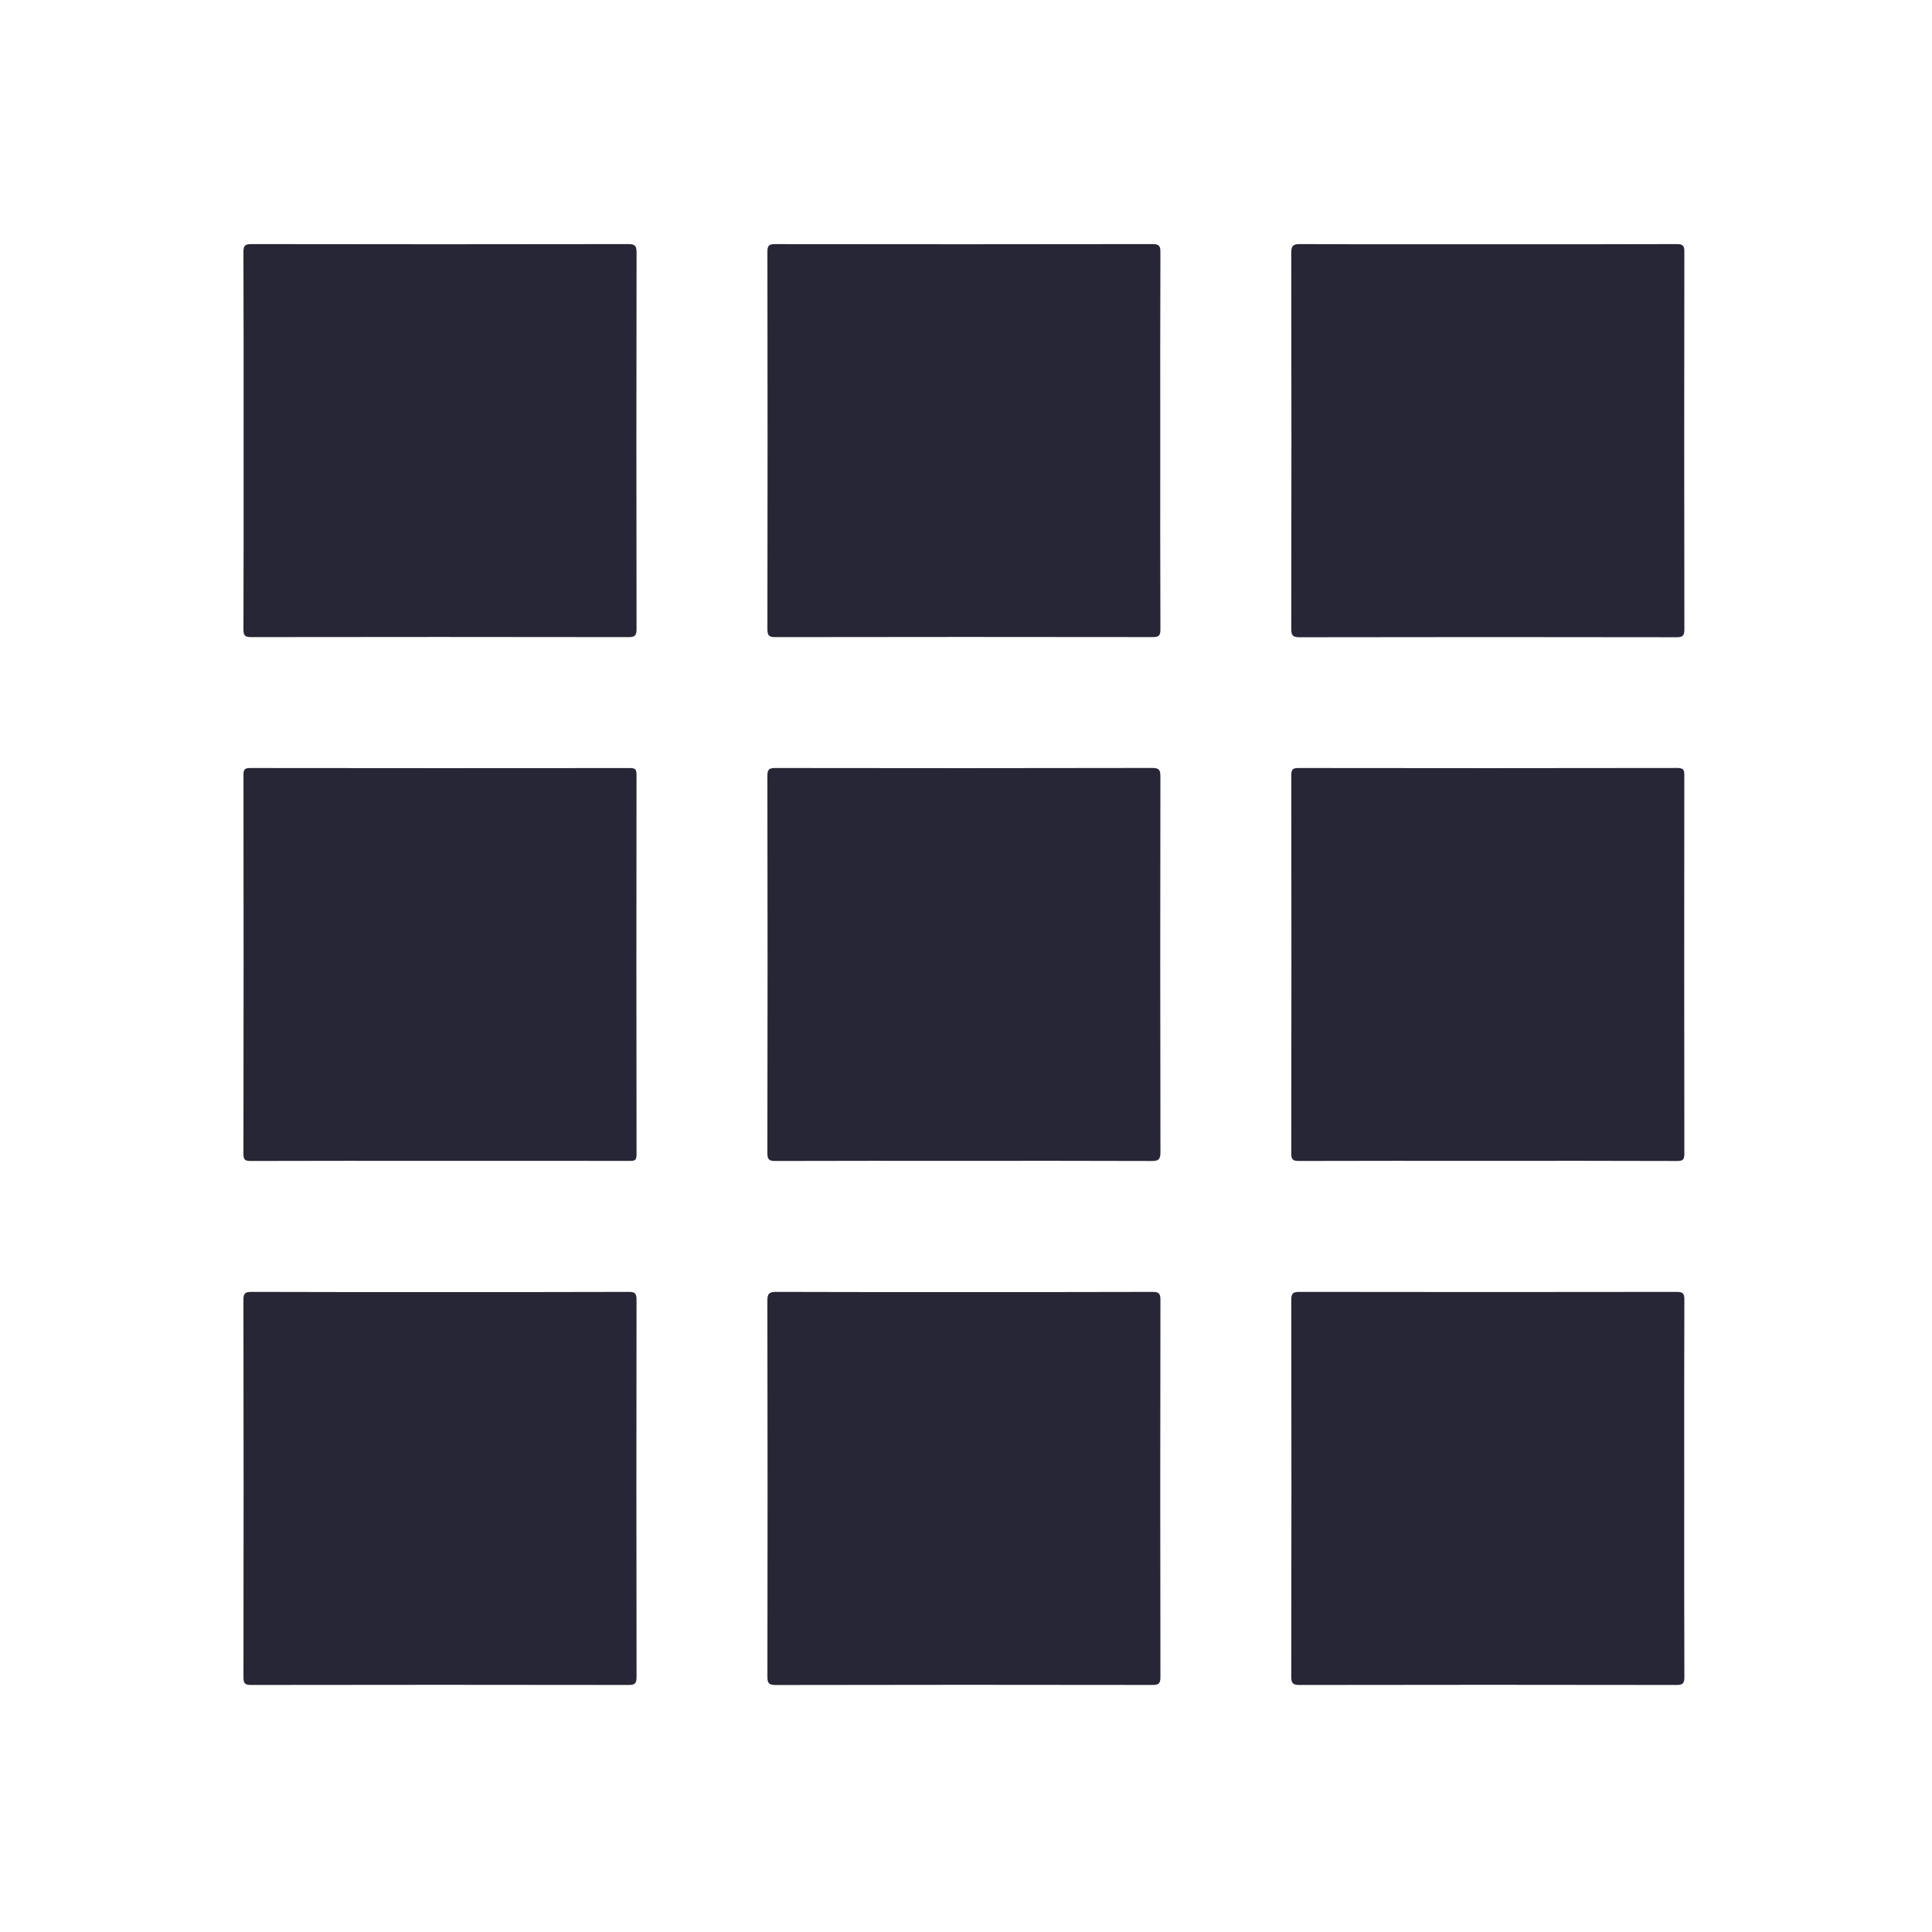
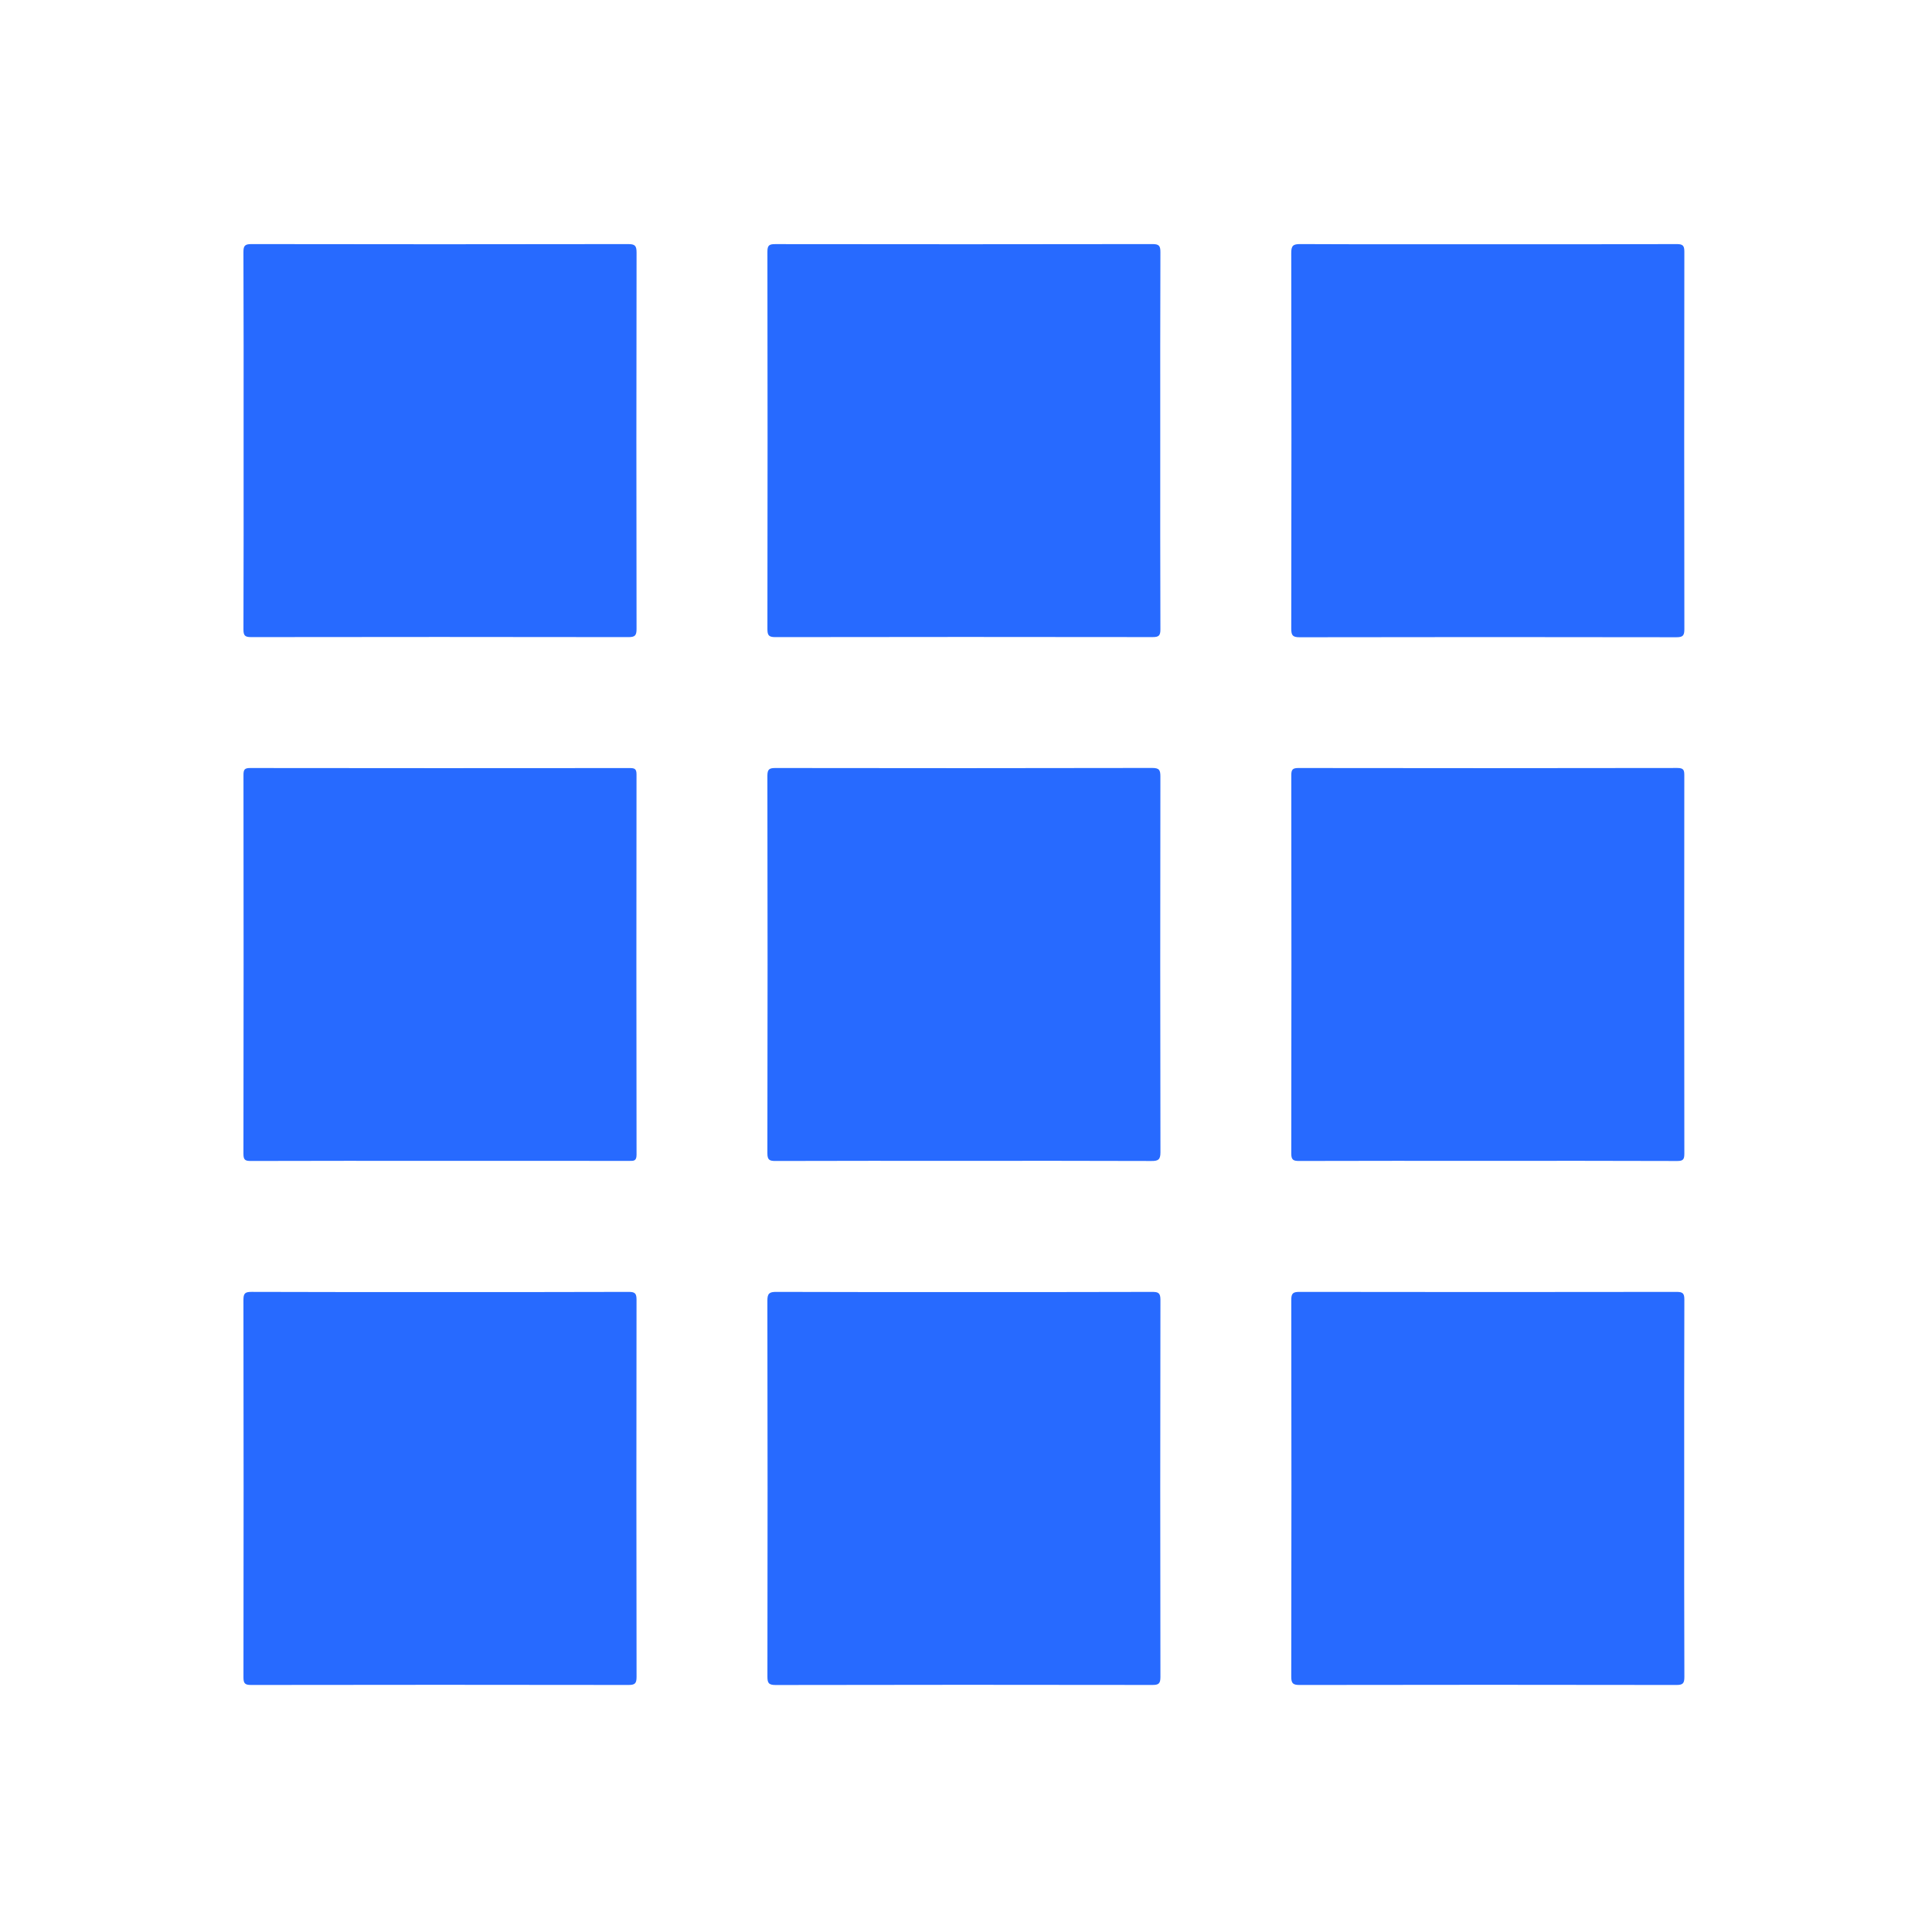
<svg xmlns="http://www.w3.org/2000/svg" t="1782824205458" class="icon" viewBox="0 0 1024 1024" version="1.1" p-id="33380" width="48" height="48">
-   <path d="M129.114 233.831c0-33.398 0.058-66.795-0.088-100.192-0.015-3.466 0.827-4.272 4.277-4.266 66.517 0.115 133.035 0.117 199.552-0.001 3.588-0.006 4.547 0.758 4.539 4.469-0.13 66.517-0.124 133.035-0.011 199.552 0.006 3.482-0.886 4.295-4.322 4.29-66.656-0.109-133.312-0.106-199.968-0.005-3.263 0.005-4.069-0.831-4.056-4.07C129.162 300.348 129.114 267.089 129.114 233.831z" fill="#272636" p-id="33381" />
-   <path d="M614.956 233.87c0 33.255-0.052 66.511 0.082 99.765 0.013 3.325-0.93 4.04-4.115 4.035-66.649-0.093-133.298-0.101-199.947 0.017-3.545 0.006-4.236-0.976-4.23-4.349 0.106-66.649 0.107-133.298-0.002-199.947-0.005-3.348 0.959-4.008 4.114-4.003 66.649 0.091 133.298 0.101 199.947-0.019 3.531-0.006 4.249 0.932 4.234 4.32C614.902 167.082 614.956 200.476 614.956 233.87z" fill="#272636" p-id="33382" />
-   <path d="M788.919 129.457c33.264 0 66.527 0.052 99.79-0.082 3.297-0.013 4.036 0.873 4.031 4.08-0.097 66.665-0.101 133.331 0.01 199.995 0.006 3.434-0.779 4.306-4.266 4.3-66.526-0.116-133.053-0.12-199.58 0.006-3.689 0.007-4.519-0.909-4.513-4.541 0.121-66.388 0.124-132.776-0.003-199.163-0.007-3.825 1.007-4.701 4.741-4.684C722.393 129.521 755.656 129.457 788.919 129.457z" fill="#272636" p-id="33383" />
-   <path d="M232.726 615.268c-33.259 0-66.518-0.041-99.776 0.069-2.982 0.01-3.924-0.537-3.919-3.774 0.111-66.933 0.101-133.868 0.019-200.801-0.003-2.822 0.558-3.701 3.568-3.697 67.073 0.095 134.145 0.085 201.217 0.023 2.568-0.002 3.534 0.484 3.531 3.345-0.085 67.211-0.095 134.422 0.016 201.632 0.006 3.501-1.714 3.23-4.047 3.228C299.799 615.258 266.262 615.268 232.726 615.268z" fill="#272636" p-id="33384" />
-   <path d="M510.493 615.268c-33.116 0-66.233-0.046-99.35 0.073-3.248 0.011-4.422-0.471-4.415-4.147 0.131-66.648 0.129-133.297 0.003-199.946-0.007-3.609 1.063-4.194 4.375-4.188 66.51 0.1 133.021 0.116 199.53-0.029 3.845-0.008 4.401 1.14 4.395 4.597-0.103 66.372-0.118 132.743 0.026 199.114 0.008 3.963-1.205 4.619-4.8 4.605C577.003 615.214 543.748 615.268 510.493 615.268z" fill="#272636" p-id="33385" />
-   <path d="M788.321 615.268c-33.259 0-66.518-0.041-99.777 0.068-3.126 0.01-4.154-0.614-4.148-4.002 0.113-66.795 0.106-133.591 0.012-200.386-0.004-3.08 0.713-3.893 3.853-3.888 66.933 0.099 133.868 0.108 200.801-0.016 3.431-0.006 3.658 1.25 3.656 4.033-0.065 66.795-0.074 133.591 0.019 200.386 0.004 3.041-0.632 3.899-3.808 3.887C855.395 615.217 821.858 615.267 788.321 615.268z" fill="#272636" p-id="33386" />
-   <path d="M233.518 684.812c33.261 0 66.522 0.05 99.783-0.079 3.3-0.013 4.076 0.893 4.072 4.118-0.095 66.66-0.103 133.32 0.015 199.981 0.006 3.545-0.969 4.24-4.345 4.234-66.66-0.106-133.32-0.106-199.981 0.002-3.313 0.005-4.026-0.898-4.021-4.087 0.095-66.66 0.102-133.32-0.014-199.981-0.006-3.479 0.847-4.288 4.293-4.273C166.72 684.869 200.12 684.812 233.518 684.812z" fill="#272636" p-id="33387" />
-   <path d="M510.864 684.811c33.257 0 66.515 0.047 99.771-0.074 3.275-0.012 4.422 0.513 4.415 4.173-0.129 66.653-0.128 133.306-0.003 199.959 0.007 3.589-1.03 4.199-4.358 4.194-66.515-0.102-133.029-0.117-199.544 0.028-3.832 0.008-4.402-1.122-4.397-4.584 0.103-66.376 0.116-132.752-0.023-199.128-0.008-3.913 1.13-4.664 4.782-4.649C444.627 684.869 477.745 684.811 510.864 684.811z" fill="#272636" p-id="33388" />
-   <path d="M892.667 788.601c0 33.4-0.058 66.799 0.087 100.198 0.015 3.456-0.81 4.278-4.271 4.272-66.521-0.116-133.043-0.118-199.564 0.002-3.604 0.006-4.538-0.782-4.531-4.478 0.128-66.521 0.122-133.043 0.01-199.564-0.006-3.47 0.869-4.307 4.316-4.301 66.66 0.109 133.32 0.107 199.981 0.005 3.284-0.005 4.058 0.867 4.047 4.084C892.62 722.079 892.667 755.34 892.667 788.601z" fill="#272636" p-id="33389" />
+   <path d="M129.114 233.831c0-33.398 0.058-66.795-0.088-100.192-0.015-3.466 0.827-4.272 4.277-4.266 66.517 0.115 133.035 0.117 199.552-0.001 3.588-0.006 4.547 0.758 4.539 4.469-0.13 66.517-0.124 133.035-0.011 199.552 0.006 3.482-0.886 4.295-4.322 4.29-66.656-0.109-133.312-0.106-199.968-0.005-3.263 0.005-4.069-0.831-4.056-4.07C129.162 300.348 129.114 267.089 129.114 233.831z" fill="#276aff" p-id="33381" />
+   <path d="M614.956 233.87c0 33.255-0.052 66.511 0.082 99.765 0.013 3.325-0.93 4.04-4.115 4.035-66.649-0.093-133.298-0.101-199.947 0.017-3.545 0.006-4.236-0.976-4.23-4.349 0.106-66.649 0.107-133.298-0.002-199.947-0.005-3.348 0.959-4.008 4.114-4.003 66.649 0.091 133.298 0.101 199.947-0.019 3.531-0.006 4.249 0.932 4.234 4.32C614.902 167.082 614.956 200.476 614.956 233.87z" fill="#276aff" p-id="33382" />
+   <path d="M788.919 129.457c33.264 0 66.527 0.052 99.79-0.082 3.297-0.013 4.036 0.873 4.031 4.08-0.097 66.665-0.101 133.331 0.01 199.995 0.006 3.434-0.779 4.306-4.266 4.3-66.526-0.116-133.053-0.12-199.58 0.006-3.689 0.007-4.519-0.909-4.513-4.541 0.121-66.388 0.124-132.776-0.003-199.163-0.007-3.825 1.007-4.701 4.741-4.684C722.393 129.521 755.656 129.457 788.919 129.457z" fill="#276aff" p-id="33383" />
+   <path d="M232.726 615.268c-33.259 0-66.518-0.041-99.776 0.069-2.982 0.01-3.924-0.537-3.919-3.774 0.111-66.933 0.101-133.868 0.019-200.801-0.003-2.822 0.558-3.701 3.568-3.697 67.073 0.095 134.145 0.085 201.217 0.023 2.568-0.002 3.534 0.484 3.531 3.345-0.085 67.211-0.095 134.422 0.016 201.632 0.006 3.501-1.714 3.23-4.047 3.228C299.799 615.258 266.262 615.268 232.726 615.268z" fill="#276aff" p-id="33384" />
+   <path d="M510.493 615.268c-33.116 0-66.233-0.046-99.35 0.073-3.248 0.011-4.422-0.471-4.415-4.147 0.131-66.648 0.129-133.297 0.003-199.946-0.007-3.609 1.063-4.194 4.375-4.188 66.51 0.1 133.021 0.116 199.53-0.029 3.845-0.008 4.401 1.14 4.395 4.597-0.103 66.372-0.118 132.743 0.026 199.114 0.008 3.963-1.205 4.619-4.8 4.605C577.003 615.214 543.748 615.268 510.493 615.268z" fill="#276aff" p-id="33385" />
+   <path d="M788.321 615.268c-33.259 0-66.518-0.041-99.777 0.068-3.126 0.01-4.154-0.614-4.148-4.002 0.113-66.795 0.106-133.591 0.012-200.386-0.004-3.08 0.713-3.893 3.853-3.888 66.933 0.099 133.868 0.108 200.801-0.016 3.431-0.006 3.658 1.25 3.656 4.033-0.065 66.795-0.074 133.591 0.019 200.386 0.004 3.041-0.632 3.899-3.808 3.887C855.395 615.217 821.858 615.267 788.321 615.268z" fill="#276aff" p-id="33386" />
+   <path d="M233.518 684.812c33.261 0 66.522 0.05 99.783-0.079 3.3-0.013 4.076 0.893 4.072 4.118-0.095 66.66-0.103 133.32 0.015 199.981 0.006 3.545-0.969 4.24-4.345 4.234-66.66-0.106-133.32-0.106-199.981 0.002-3.313 0.005-4.026-0.898-4.021-4.087 0.095-66.66 0.102-133.32-0.014-199.981-0.006-3.479 0.847-4.288 4.293-4.273C166.72 684.869 200.12 684.812 233.518 684.812z" fill="#276aff" p-id="33387" />
+   <path d="M510.864 684.811c33.257 0 66.515 0.047 99.771-0.074 3.275-0.012 4.422 0.513 4.415 4.173-0.129 66.653-0.128 133.306-0.003 199.959 0.007 3.589-1.03 4.199-4.358 4.194-66.515-0.102-133.029-0.117-199.544 0.028-3.832 0.008-4.402-1.122-4.397-4.584 0.103-66.376 0.116-132.752-0.023-199.128-0.008-3.913 1.13-4.664 4.782-4.649C444.627 684.869 477.745 684.811 510.864 684.811z" fill="#276aff" p-id="33388" />
+   <path d="M892.667 788.601c0 33.4-0.058 66.799 0.087 100.198 0.015 3.456-0.81 4.278-4.271 4.272-66.521-0.116-133.043-0.118-199.564 0.002-3.604 0.006-4.538-0.782-4.531-4.478 0.128-66.521 0.122-133.043 0.01-199.564-0.006-3.47 0.869-4.307 4.316-4.301 66.66 0.109 133.32 0.107 199.981 0.005 3.284-0.005 4.058 0.867 4.047 4.084C892.62 722.079 892.667 755.34 892.667 788.601z" fill="#276aff" p-id="33389" />
</svg>
